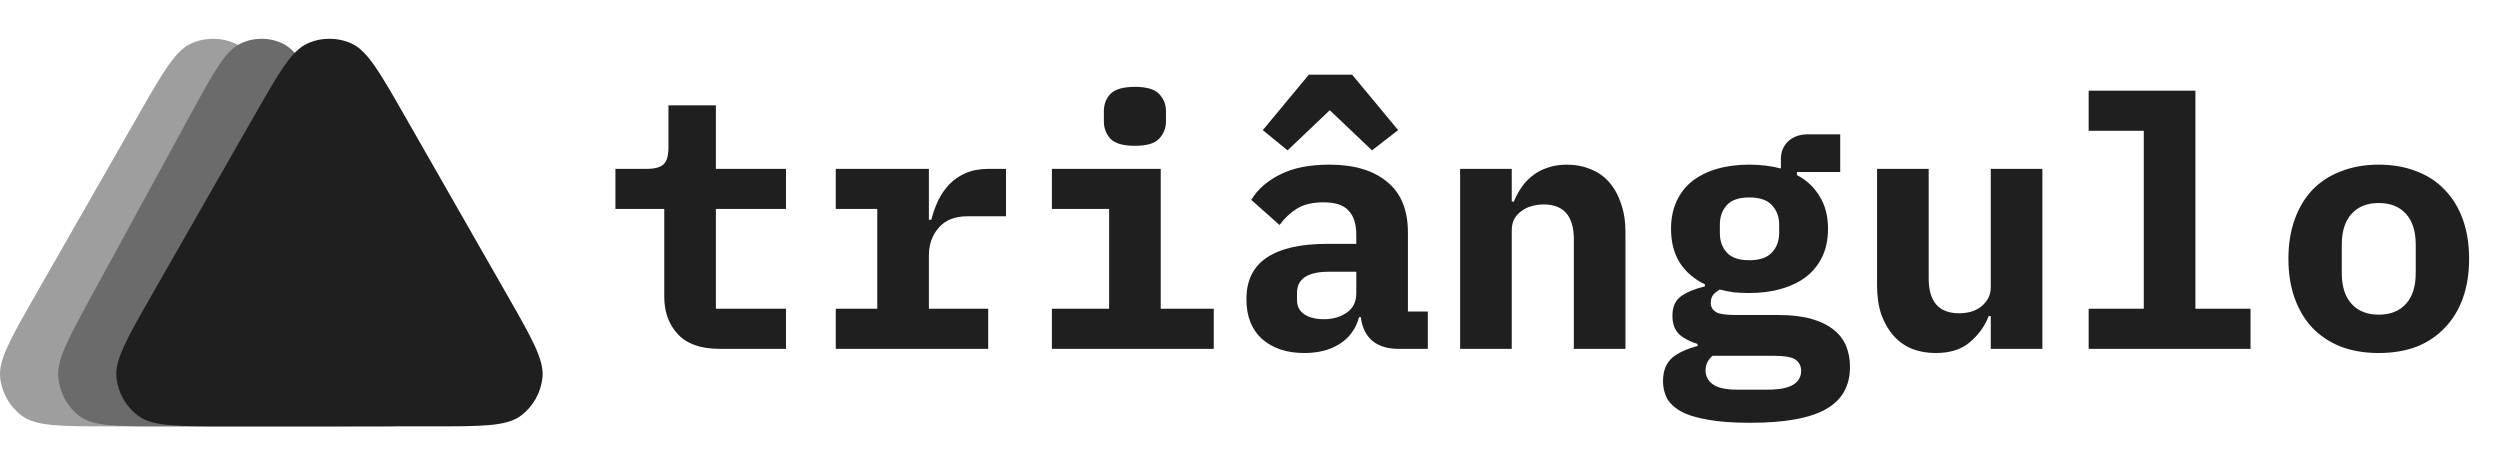
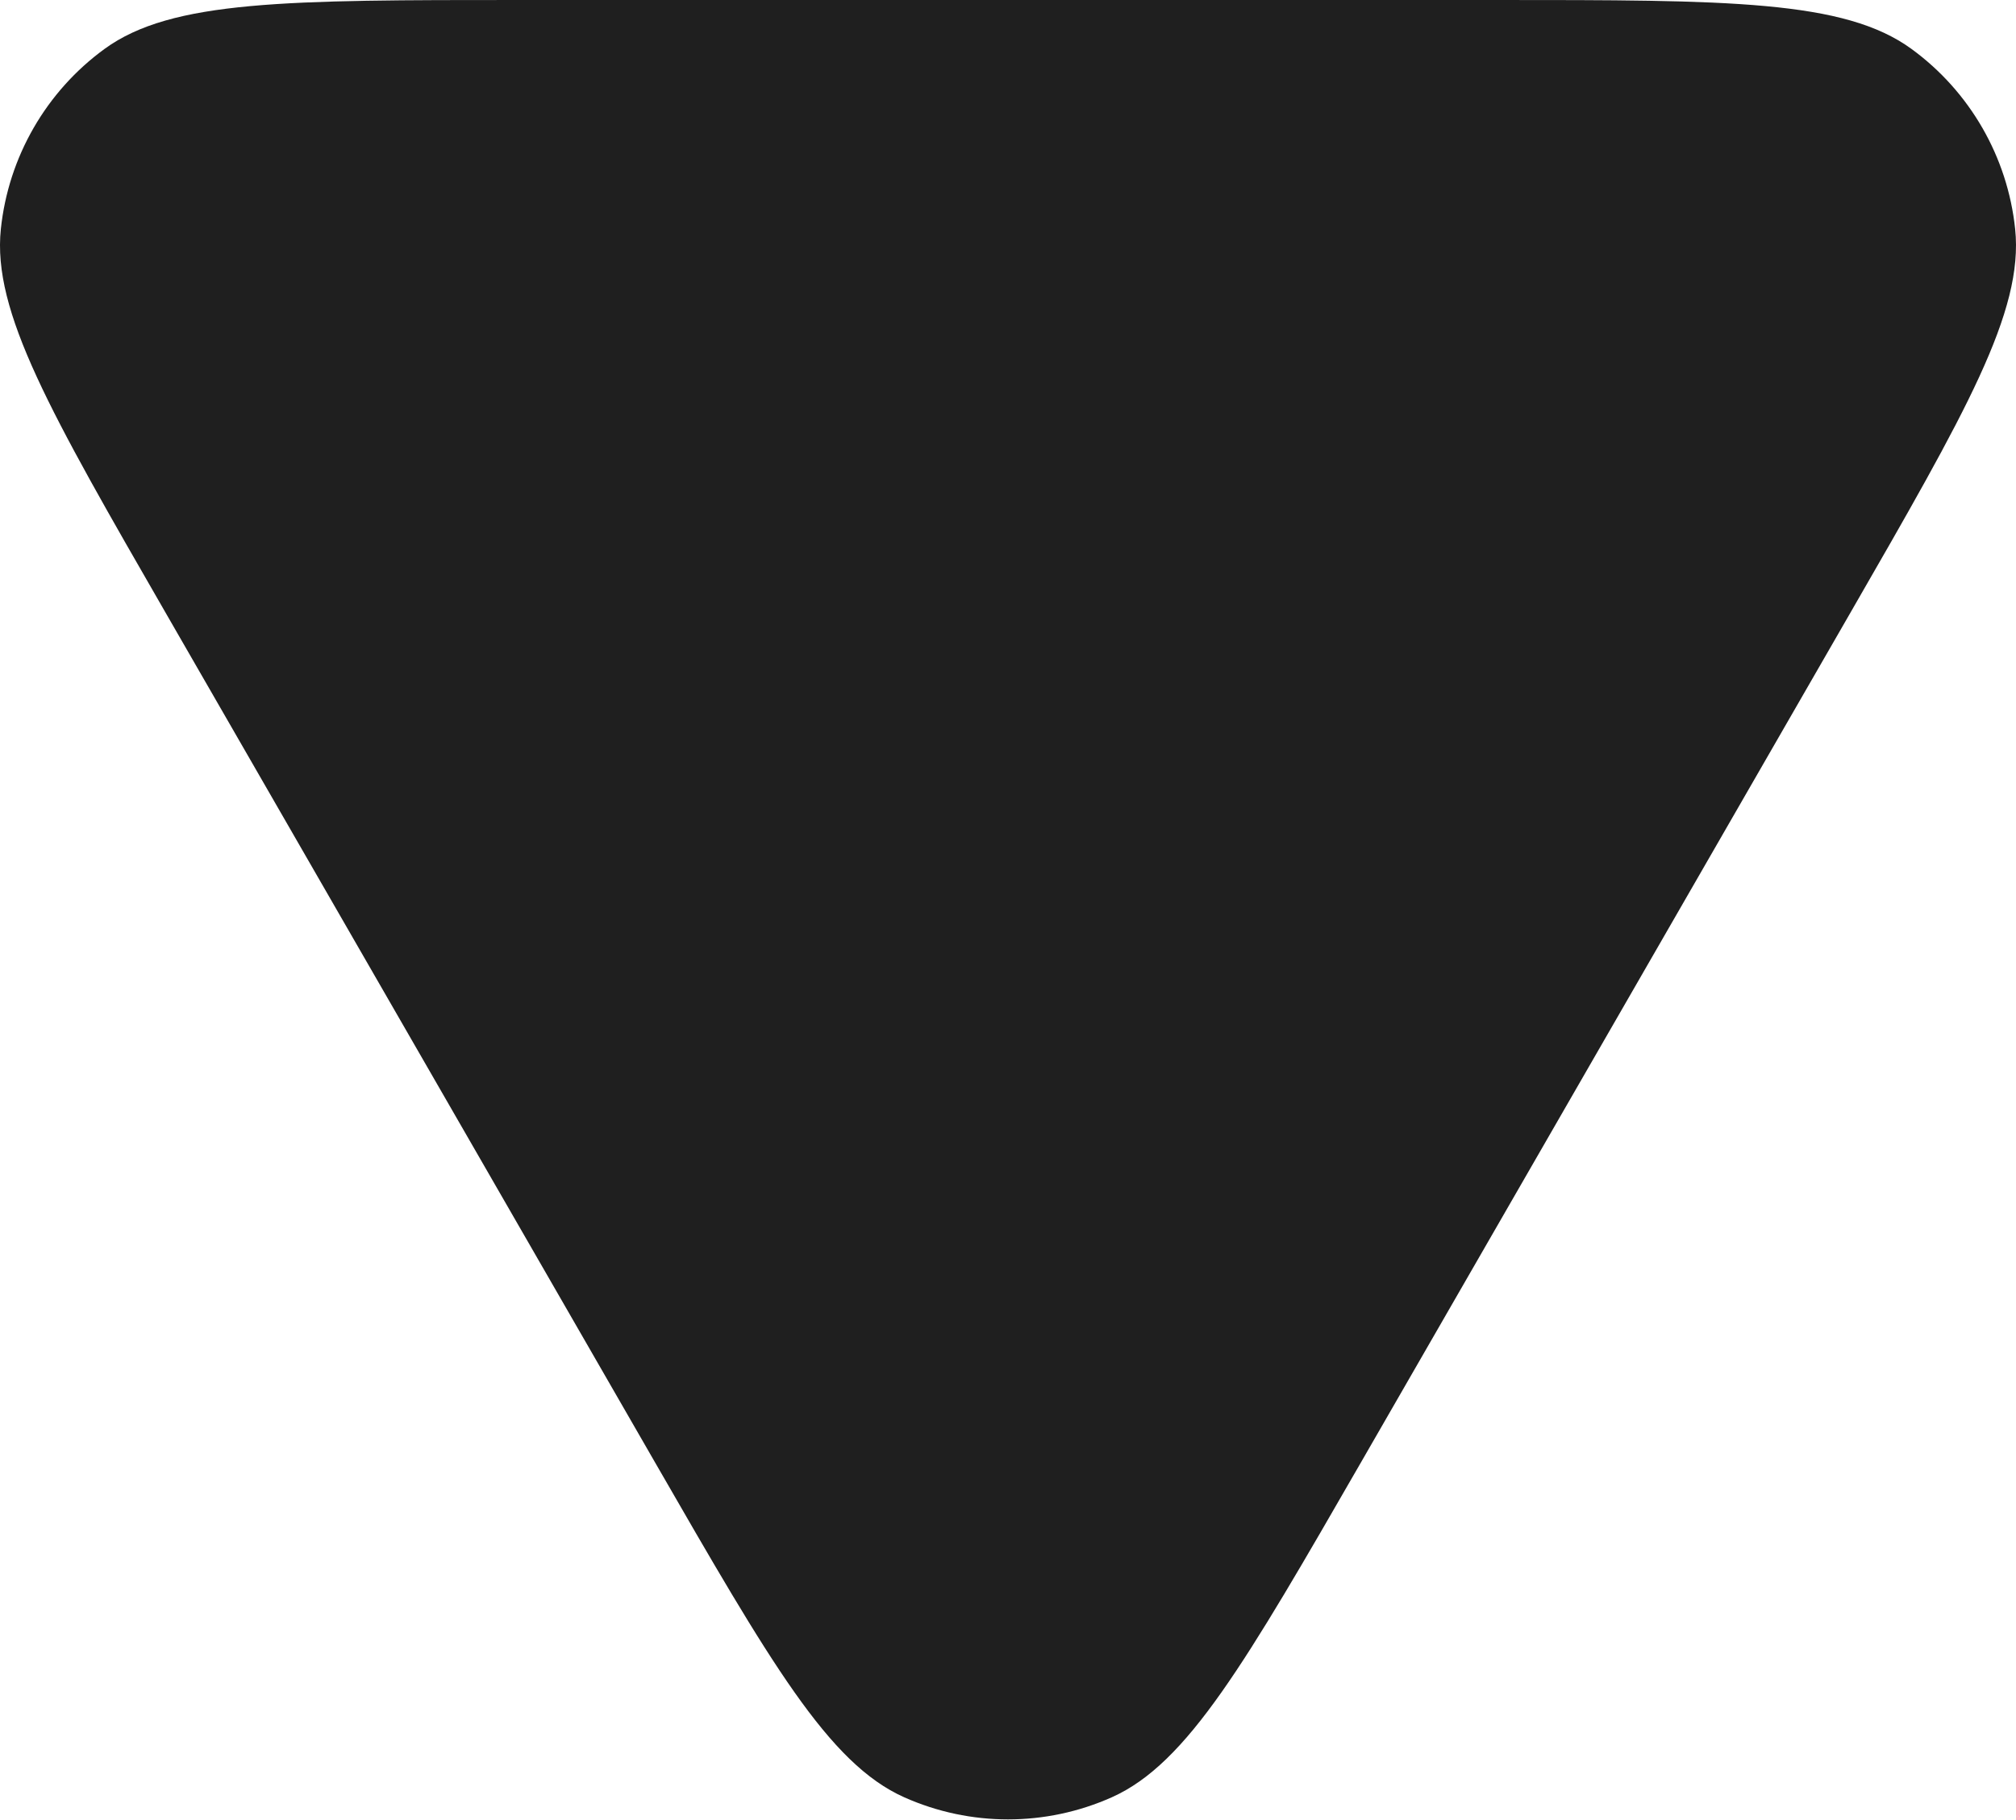
- <svg xmlns="http://www.w3.org/2000/svg" width="129" height="24" viewBox="0 0 129 24" fill="none">
-   <path d="M7.141 5.936C8.408 3.722 9.041 2.615 9.867 2.243C10.588 1.919 11.412 1.919 12.133 2.243C12.959 2.615 13.592 3.722 14.859 5.936L20.186 15.252C21.452 17.467 22.085 18.574 21.991 19.482C21.908 20.275 21.497 20.995 20.858 21.463C20.126 22 18.86 22 16.327 22L5.673 22C3.14 22 1.874 22 1.142 21.463C0.503 20.995 0.092 20.275 0.009 19.482C-0.085 18.574 0.548 17.467 1.814 15.252L7.141 5.936Z" fill="#9E9E9E" />
-   <path d="M9.817 5.936C11.025 3.722 11.63 2.615 12.419 2.243C13.107 1.919 13.893 1.919 14.581 2.243C15.37 2.615 15.975 3.722 17.183 5.936L22.268 15.252C23.477 17.467 24.081 18.574 23.991 19.482C23.912 20.275 23.52 20.995 22.91 21.463C22.211 22 21.003 22 18.585 22L8.415 22C5.997 22 4.789 22 4.09 21.463C3.481 20.995 3.088 20.275 3.009 19.482C2.919 18.574 3.523 17.467 4.732 15.252L9.817 5.936Z" fill="#6B6B6B" />
-   <path d="M13.141 5.936C14.408 3.722 15.041 2.615 15.867 2.243C16.588 1.919 17.412 1.919 18.133 2.243C18.959 2.615 19.592 3.722 20.859 5.936L26.186 15.252C27.452 17.467 28.085 18.574 27.991 19.482C27.908 20.275 27.497 20.995 26.858 21.463C26.126 22 24.86 22 22.327 22L11.673 22C9.14 22 7.874 22 7.142 21.463C6.503 20.995 6.092 20.275 6.009 19.482C5.915 18.574 6.548 17.467 7.814 15.252L13.141 5.936Z" fill="#1F1F1F" />
-   <path d="M37.12 18C36.16 18 35.446 17.748 34.978 17.244C34.51 16.74 34.276 16.098 34.276 15.318V10.782H31.756V8.712H33.394C33.79 8.712 34.072 8.634 34.24 8.478C34.408 8.322 34.492 8.034 34.492 7.614V5.436H36.94V8.712H40.558V10.782H36.94V15.93H40.558V18H37.12ZM43.125 15.93H45.267V10.782H43.125V8.712H47.931V11.34H48.057C48.141 11.004 48.255 10.68 48.399 10.368C48.555 10.044 48.747 9.762 48.975 9.522C49.215 9.27 49.503 9.072 49.839 8.928C50.175 8.784 50.571 8.712 51.027 8.712H51.909V11.16H49.929C49.269 11.16 48.771 11.358 48.435 11.754C48.099 12.138 47.931 12.612 47.931 13.176V15.93H50.991V18H43.125V15.93ZM58.562 7.524C57.962 7.524 57.542 7.404 57.302 7.164C57.074 6.912 56.96 6.612 56.96 6.264V5.742C56.96 5.382 57.074 5.082 57.302 4.842C57.542 4.602 57.962 4.482 58.562 4.482C59.162 4.482 59.576 4.602 59.804 4.842C60.044 5.082 60.164 5.382 60.164 5.742V6.264C60.164 6.612 60.044 6.912 59.804 7.164C59.576 7.404 59.162 7.524 58.562 7.524ZM54.278 15.93H57.23V10.782H54.278V8.712H59.894V15.93H62.63V18H54.278V15.93ZM72.145 18C71.593 18 71.149 17.862 70.813 17.586C70.477 17.298 70.279 16.89 70.219 16.362H70.129C69.961 16.974 69.625 17.436 69.121 17.748C68.629 18.06 68.023 18.216 67.303 18.216C66.403 18.216 65.677 17.976 65.125 17.496C64.585 17.004 64.315 16.32 64.315 15.444C64.315 14.472 64.669 13.752 65.377 13.284C66.085 12.816 67.123 12.582 68.491 12.582H69.985V12.114C69.985 11.562 69.853 11.148 69.589 10.872C69.337 10.584 68.905 10.44 68.293 10.44C67.729 10.44 67.273 10.548 66.925 10.764C66.577 10.98 66.277 11.262 66.025 11.61L64.567 10.314C64.879 9.786 65.365 9.354 66.025 9.018C66.697 8.67 67.555 8.496 68.599 8.496C69.871 8.496 70.861 8.79 71.569 9.378C72.289 9.954 72.649 10.83 72.649 12.006V16.074H73.675V18H72.145ZM68.311 16.47C68.779 16.47 69.175 16.356 69.499 16.128C69.823 15.9 69.985 15.57 69.985 15.138V14.022H68.563C67.471 14.022 66.925 14.388 66.925 15.12V15.48C66.925 15.804 67.051 16.05 67.303 16.218C67.555 16.386 67.891 16.47 68.311 16.47ZM69.769 3.852L72.145 6.714L70.795 7.758L68.617 5.688L66.439 7.758L65.161 6.714L67.537 3.852H69.769ZM75.342 18V8.712H78.006V10.404H78.114C78.222 10.14 78.354 9.894 78.51 9.666C78.666 9.438 78.852 9.24 79.068 9.072C79.296 8.892 79.554 8.754 79.842 8.658C80.142 8.55 80.478 8.496 80.85 8.496C81.294 8.496 81.702 8.574 82.074 8.73C82.446 8.874 82.764 9.096 83.028 9.396C83.292 9.696 83.496 10.062 83.64 10.494C83.796 10.926 83.874 11.424 83.874 11.988V18H81.21V12.348C81.21 11.148 80.688 10.548 79.644 10.548C79.44 10.548 79.236 10.578 79.032 10.638C78.84 10.686 78.666 10.77 78.51 10.89C78.354 10.998 78.228 11.136 78.132 11.304C78.048 11.472 78.006 11.67 78.006 11.898V18H75.342ZM95.459 18.936C95.459 19.92 95.045 20.646 94.217 21.114C93.389 21.582 92.087 21.816 90.311 21.816C89.423 21.816 88.691 21.762 88.115 21.654C87.539 21.558 87.077 21.414 86.729 21.222C86.393 21.03 86.153 20.802 86.009 20.538C85.877 20.274 85.811 19.986 85.811 19.674C85.811 19.146 85.967 18.744 86.279 18.468C86.591 18.204 87.029 18 87.593 17.856V17.748C87.197 17.628 86.879 17.46 86.639 17.244C86.411 17.016 86.297 16.698 86.297 16.29C86.297 15.834 86.447 15.498 86.747 15.282C87.059 15.066 87.467 14.898 87.971 14.778V14.67C87.419 14.406 86.987 14.034 86.675 13.554C86.375 13.074 86.225 12.492 86.225 11.808C86.225 11.268 86.321 10.794 86.513 10.386C86.705 9.966 86.975 9.618 87.323 9.342C87.683 9.066 88.109 8.856 88.601 8.712C89.093 8.568 89.645 8.496 90.257 8.496C90.845 8.496 91.391 8.562 91.895 8.694V8.19C91.895 7.83 92.021 7.53 92.273 7.29C92.525 7.05 92.873 6.93 93.317 6.93H94.955V8.874H92.723V9.036C93.227 9.3 93.617 9.666 93.893 10.134C94.181 10.59 94.325 11.148 94.325 11.808C94.325 12.348 94.229 12.822 94.037 13.23C93.845 13.638 93.569 13.986 93.209 14.274C92.849 14.55 92.417 14.76 91.913 14.904C91.421 15.048 90.869 15.12 90.257 15.12C89.981 15.12 89.717 15.108 89.465 15.084C89.213 15.048 88.973 15 88.745 14.94C88.613 15.012 88.499 15.102 88.403 15.21C88.319 15.318 88.277 15.456 88.277 15.624C88.277 15.768 88.313 15.882 88.385 15.966C88.457 16.05 88.553 16.116 88.673 16.164C88.805 16.2 88.955 16.224 89.123 16.236C89.291 16.248 89.465 16.254 89.645 16.254H91.769C92.429 16.254 92.993 16.32 93.461 16.452C93.929 16.584 94.313 16.77 94.613 17.01C94.913 17.25 95.129 17.532 95.261 17.856C95.393 18.18 95.459 18.54 95.459 18.936ZM92.939 19.134C92.939 18.894 92.843 18.702 92.651 18.558C92.459 18.426 92.093 18.36 91.553 18.36H88.367C88.127 18.564 88.007 18.816 88.007 19.116C88.007 19.404 88.127 19.638 88.367 19.818C88.619 20.01 89.039 20.106 89.627 20.106H91.193C91.805 20.106 92.249 20.022 92.525 19.854C92.801 19.686 92.939 19.446 92.939 19.134ZM90.257 13.428C90.797 13.428 91.187 13.296 91.427 13.032C91.679 12.768 91.805 12.432 91.805 12.024V11.592C91.805 11.184 91.679 10.848 91.427 10.584C91.187 10.32 90.797 10.188 90.257 10.188C89.729 10.188 89.345 10.32 89.105 10.584C88.865 10.848 88.745 11.184 88.745 11.592V12.024C88.745 12.432 88.865 12.768 89.105 13.032C89.345 13.296 89.729 13.428 90.257 13.428ZM102.724 16.308H102.616C102.412 16.836 102.088 17.286 101.644 17.658C101.212 18.03 100.624 18.216 99.88 18.216C99.436 18.216 99.028 18.144 98.656 18C98.284 17.844 97.966 17.616 97.702 17.316C97.438 17.016 97.228 16.65 97.072 16.218C96.928 15.786 96.856 15.288 96.856 14.724V8.712H99.52V14.364C99.52 15.564 100.042 16.164 101.086 16.164C101.29 16.164 101.488 16.14 101.68 16.092C101.884 16.032 102.058 15.948 102.202 15.84C102.358 15.72 102.484 15.576 102.58 15.408C102.676 15.24 102.724 15.042 102.724 14.814V8.712H105.388V18H102.724V16.308ZM107.775 15.93H110.619V6.75H107.775V4.68H113.283V15.93H116.127V18H107.775V15.93ZM122.744 18.216C122.024 18.216 121.376 18.108 120.8 17.892C120.224 17.664 119.732 17.34 119.324 16.92C118.928 16.5 118.622 15.99 118.406 15.39C118.19 14.79 118.082 14.112 118.082 13.356C118.082 12.6 118.19 11.922 118.406 11.322C118.622 10.722 118.928 10.212 119.324 9.792C119.732 9.372 120.224 9.054 120.8 8.838C121.376 8.61 122.024 8.496 122.744 8.496C123.464 8.496 124.112 8.61 124.688 8.838C125.264 9.054 125.75 9.372 126.146 9.792C126.554 10.212 126.866 10.722 127.082 11.322C127.298 11.922 127.406 12.6 127.406 13.356C127.406 14.112 127.298 14.79 127.082 15.39C126.866 15.99 126.554 16.5 126.146 16.92C125.75 17.34 125.264 17.664 124.688 17.892C124.112 18.108 123.464 18.216 122.744 18.216ZM122.744 16.236C123.344 16.236 123.812 16.05 124.148 15.678C124.484 15.306 124.652 14.778 124.652 14.094V12.618C124.652 11.934 124.484 11.406 124.148 11.034C123.812 10.662 123.344 10.476 122.744 10.476C122.144 10.476 121.676 10.662 121.34 11.034C121.004 11.406 120.836 11.934 120.836 12.618V14.094C120.836 14.778 121.004 15.306 121.34 15.678C121.676 16.05 122.144 16.236 122.744 16.236Z" fill="#1F1F1F" />
+ <svg xmlns="http://www.w3.org/2000/svg" width="400" height="361" viewBox="0 0 400 361" fill="none">
+   <path d="M270.155 289.953C247.133 329.922 235.622 349.906 220.593 356.613C207.485 362.462 192.515 362.462 179.407 356.613C164.378 349.906 152.867 329.922 129.845 289.953L32.982 121.794C9.96 81.826 -1.551 61.842 0.168 45.443C1.668 31.14 9.153 18.146 20.761 9.692C34.07 -3.19906e-05 57.093 -2.99779e-05 103.138 -2.59525e-05L296.862 -9.01659e-06C342.907 -4.99121e-06 365.93 -2.97852e-06 379.239 9.692C390.847 18.146 398.332 31.14 399.832 45.443C401.552 61.842 390.04 81.826 367.018 121.794L270.155 289.953Z" fill="#1F1F1F" />
</svg>
